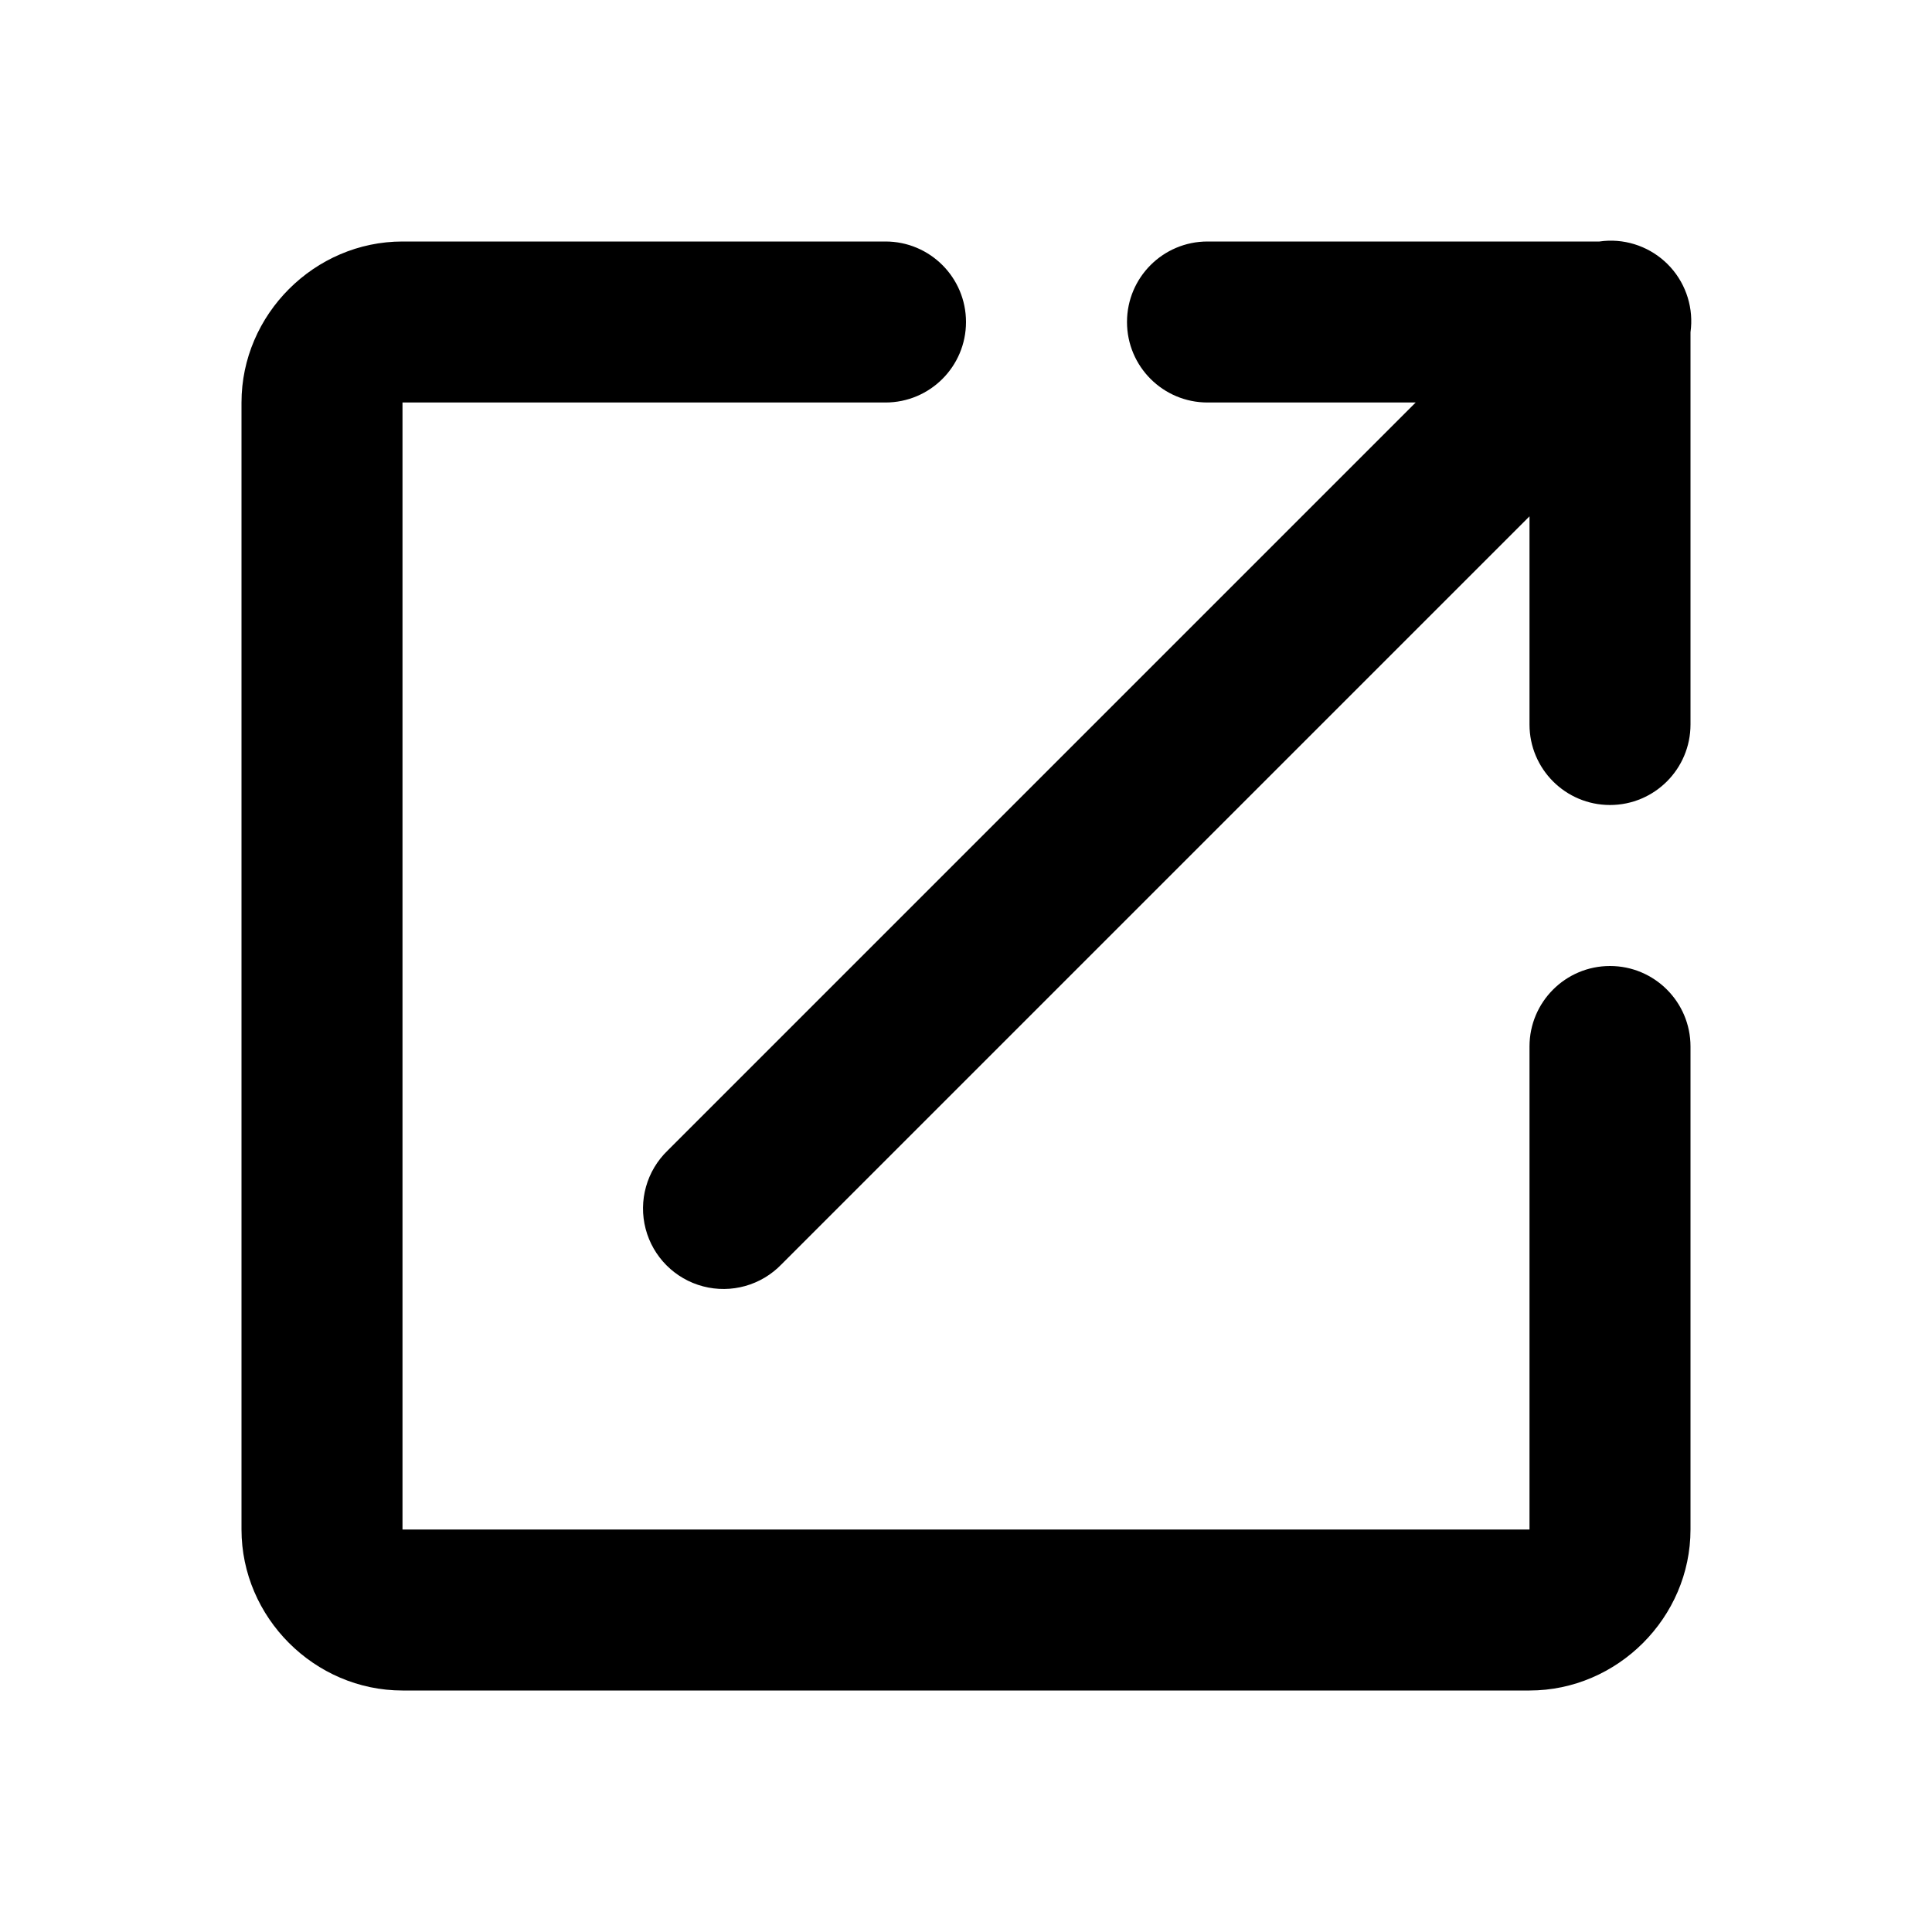
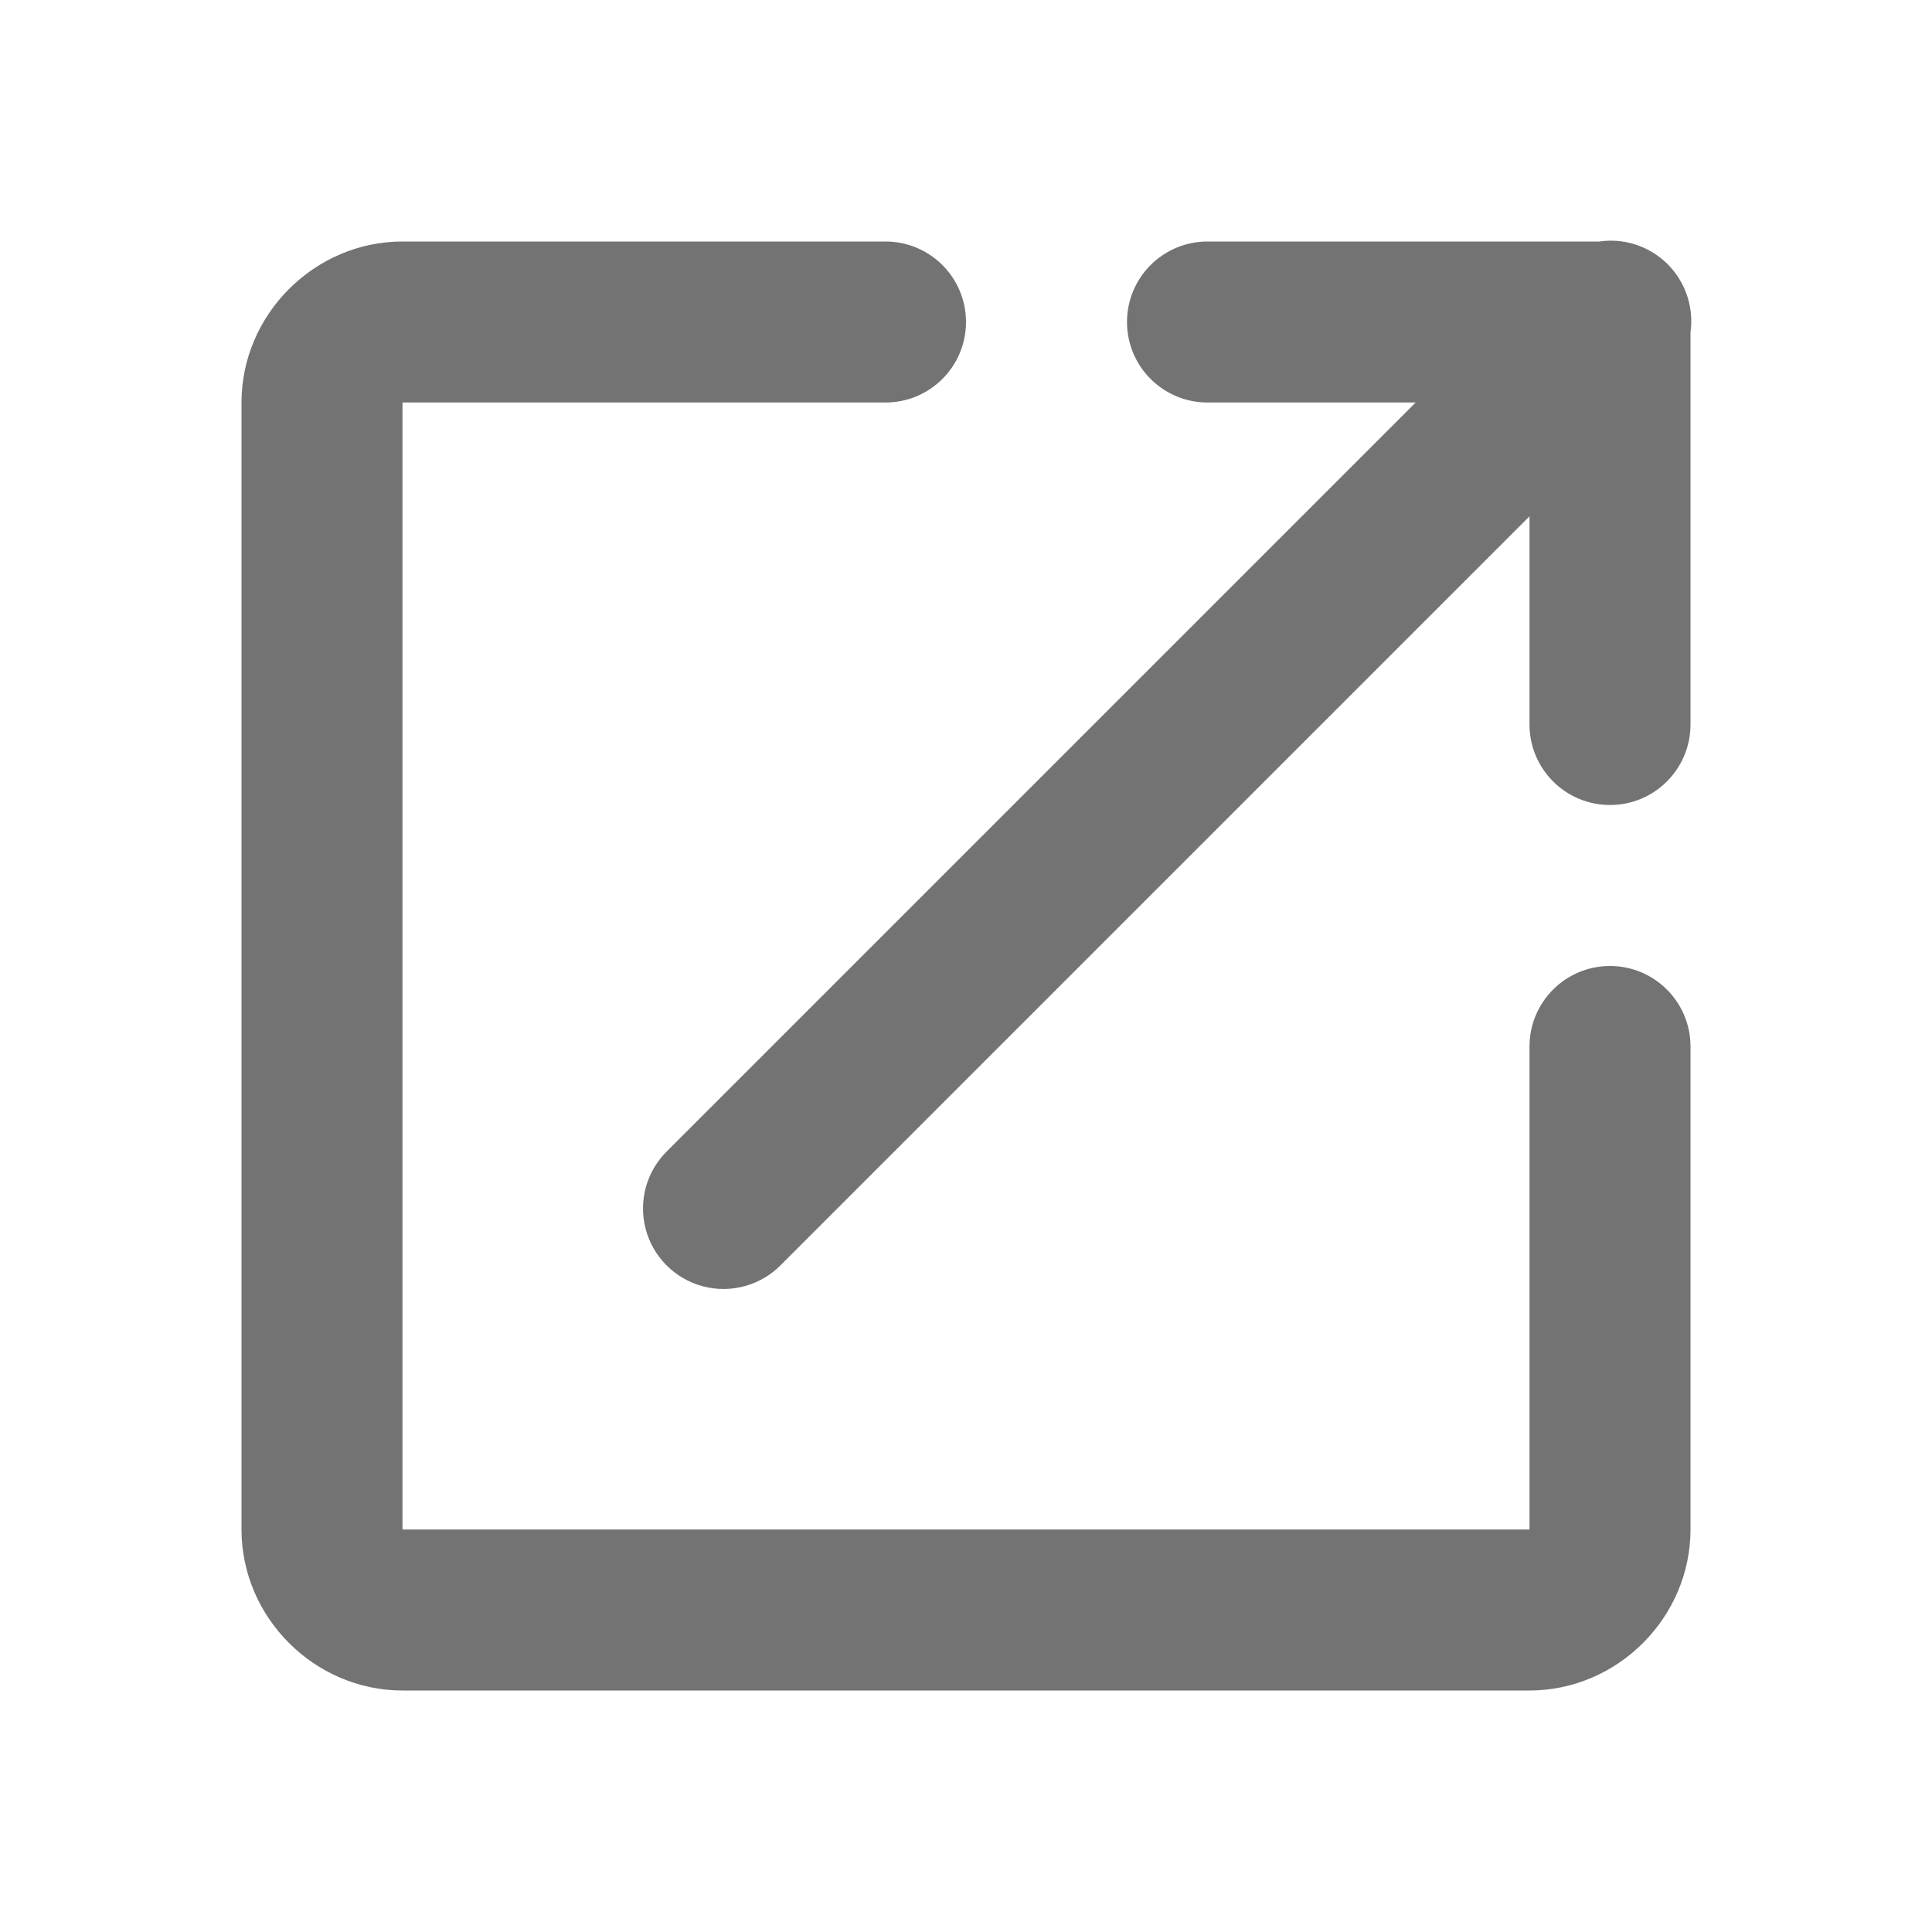
<svg xmlns="http://www.w3.org/2000/svg" viewBox="0 0 24 24" width="24px" height="24px">
-   <path d="M 19.98 2.99 A 1 1 0 0 0 19.869 3 L 15 3 A 1 1 0 1 0 15 5 L 17.586 5 L 8.293 14.293 A 1 1 0 1 0 9.707 15.707 L 19 6.414 L 19 9 A 1 1 0 1 0 21 9 L 21 4.127 A 1 1 0 0 0 19.98 2.99 z M 5 3 C 3.907 3 3 3.907 3 5 L 3 19 C 3 20.093 3.907 21 5 21 L 19 21 C 20.093 21 21 20.093 21 19 L 21 13 A 1 1 0 1 0 19 13 L 19 19 L 5 19 L 5 5 L 11 5 A 1 1 0 1 0 11 3 L 5 3 z" />
+   <path fill="#737373" d="M 19.98 2.99 A 1 1 0 0 0 19.869 3 L 15 3 A 1 1 0 1 0 15 5 L 17.586 5 L 8.293 14.293 A 1 1 0 1 0 9.707 15.707 L 19 6.414 L 19 9 A 1 1 0 1 0 21 9 L 21 4.127 A 1 1 0 0 0 19.98 2.99 z M 5 3 C 3.907 3 3 3.907 3 5 L 3 19 C 3 20.093 3.907 21 5 21 L 19 21 C 20.093 21 21 20.093 21 19 L 21 13 A 1 1 0 1 0 19 13 L 19 19 L 5 19 L 5 5 L 11 5 A 1 1 0 1 0 11 3 L 5 3 z" />
</svg>
